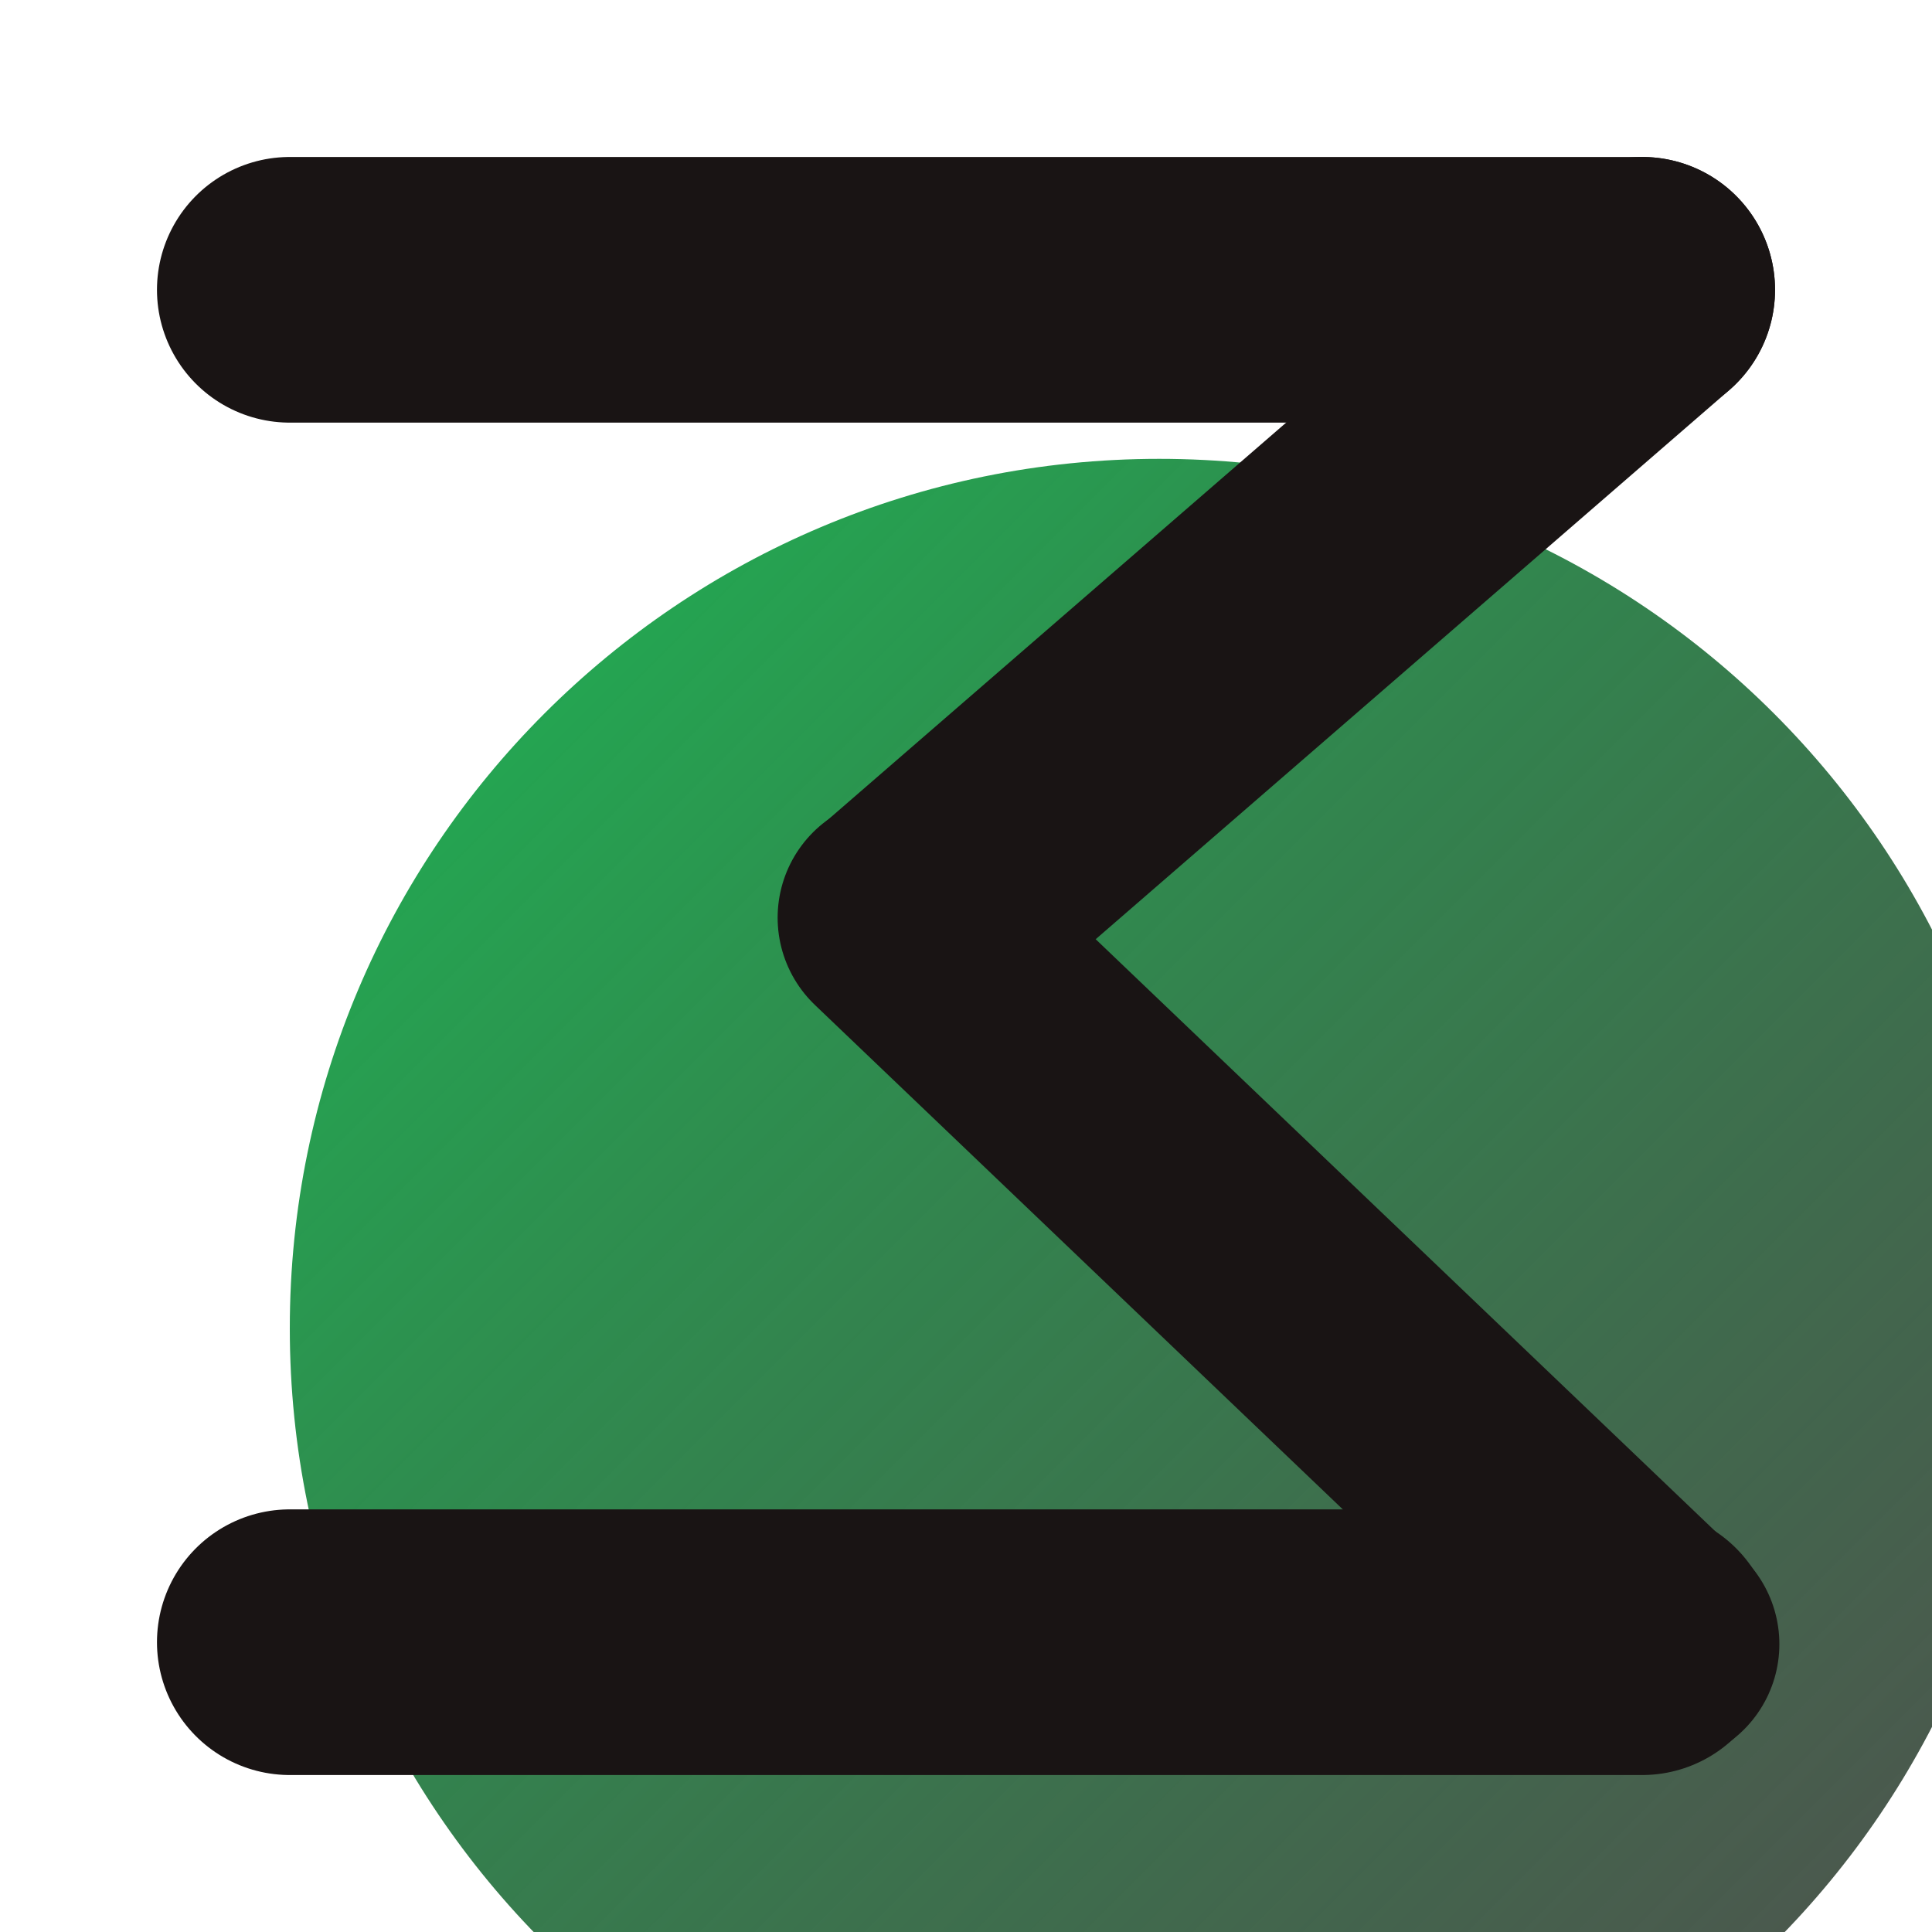
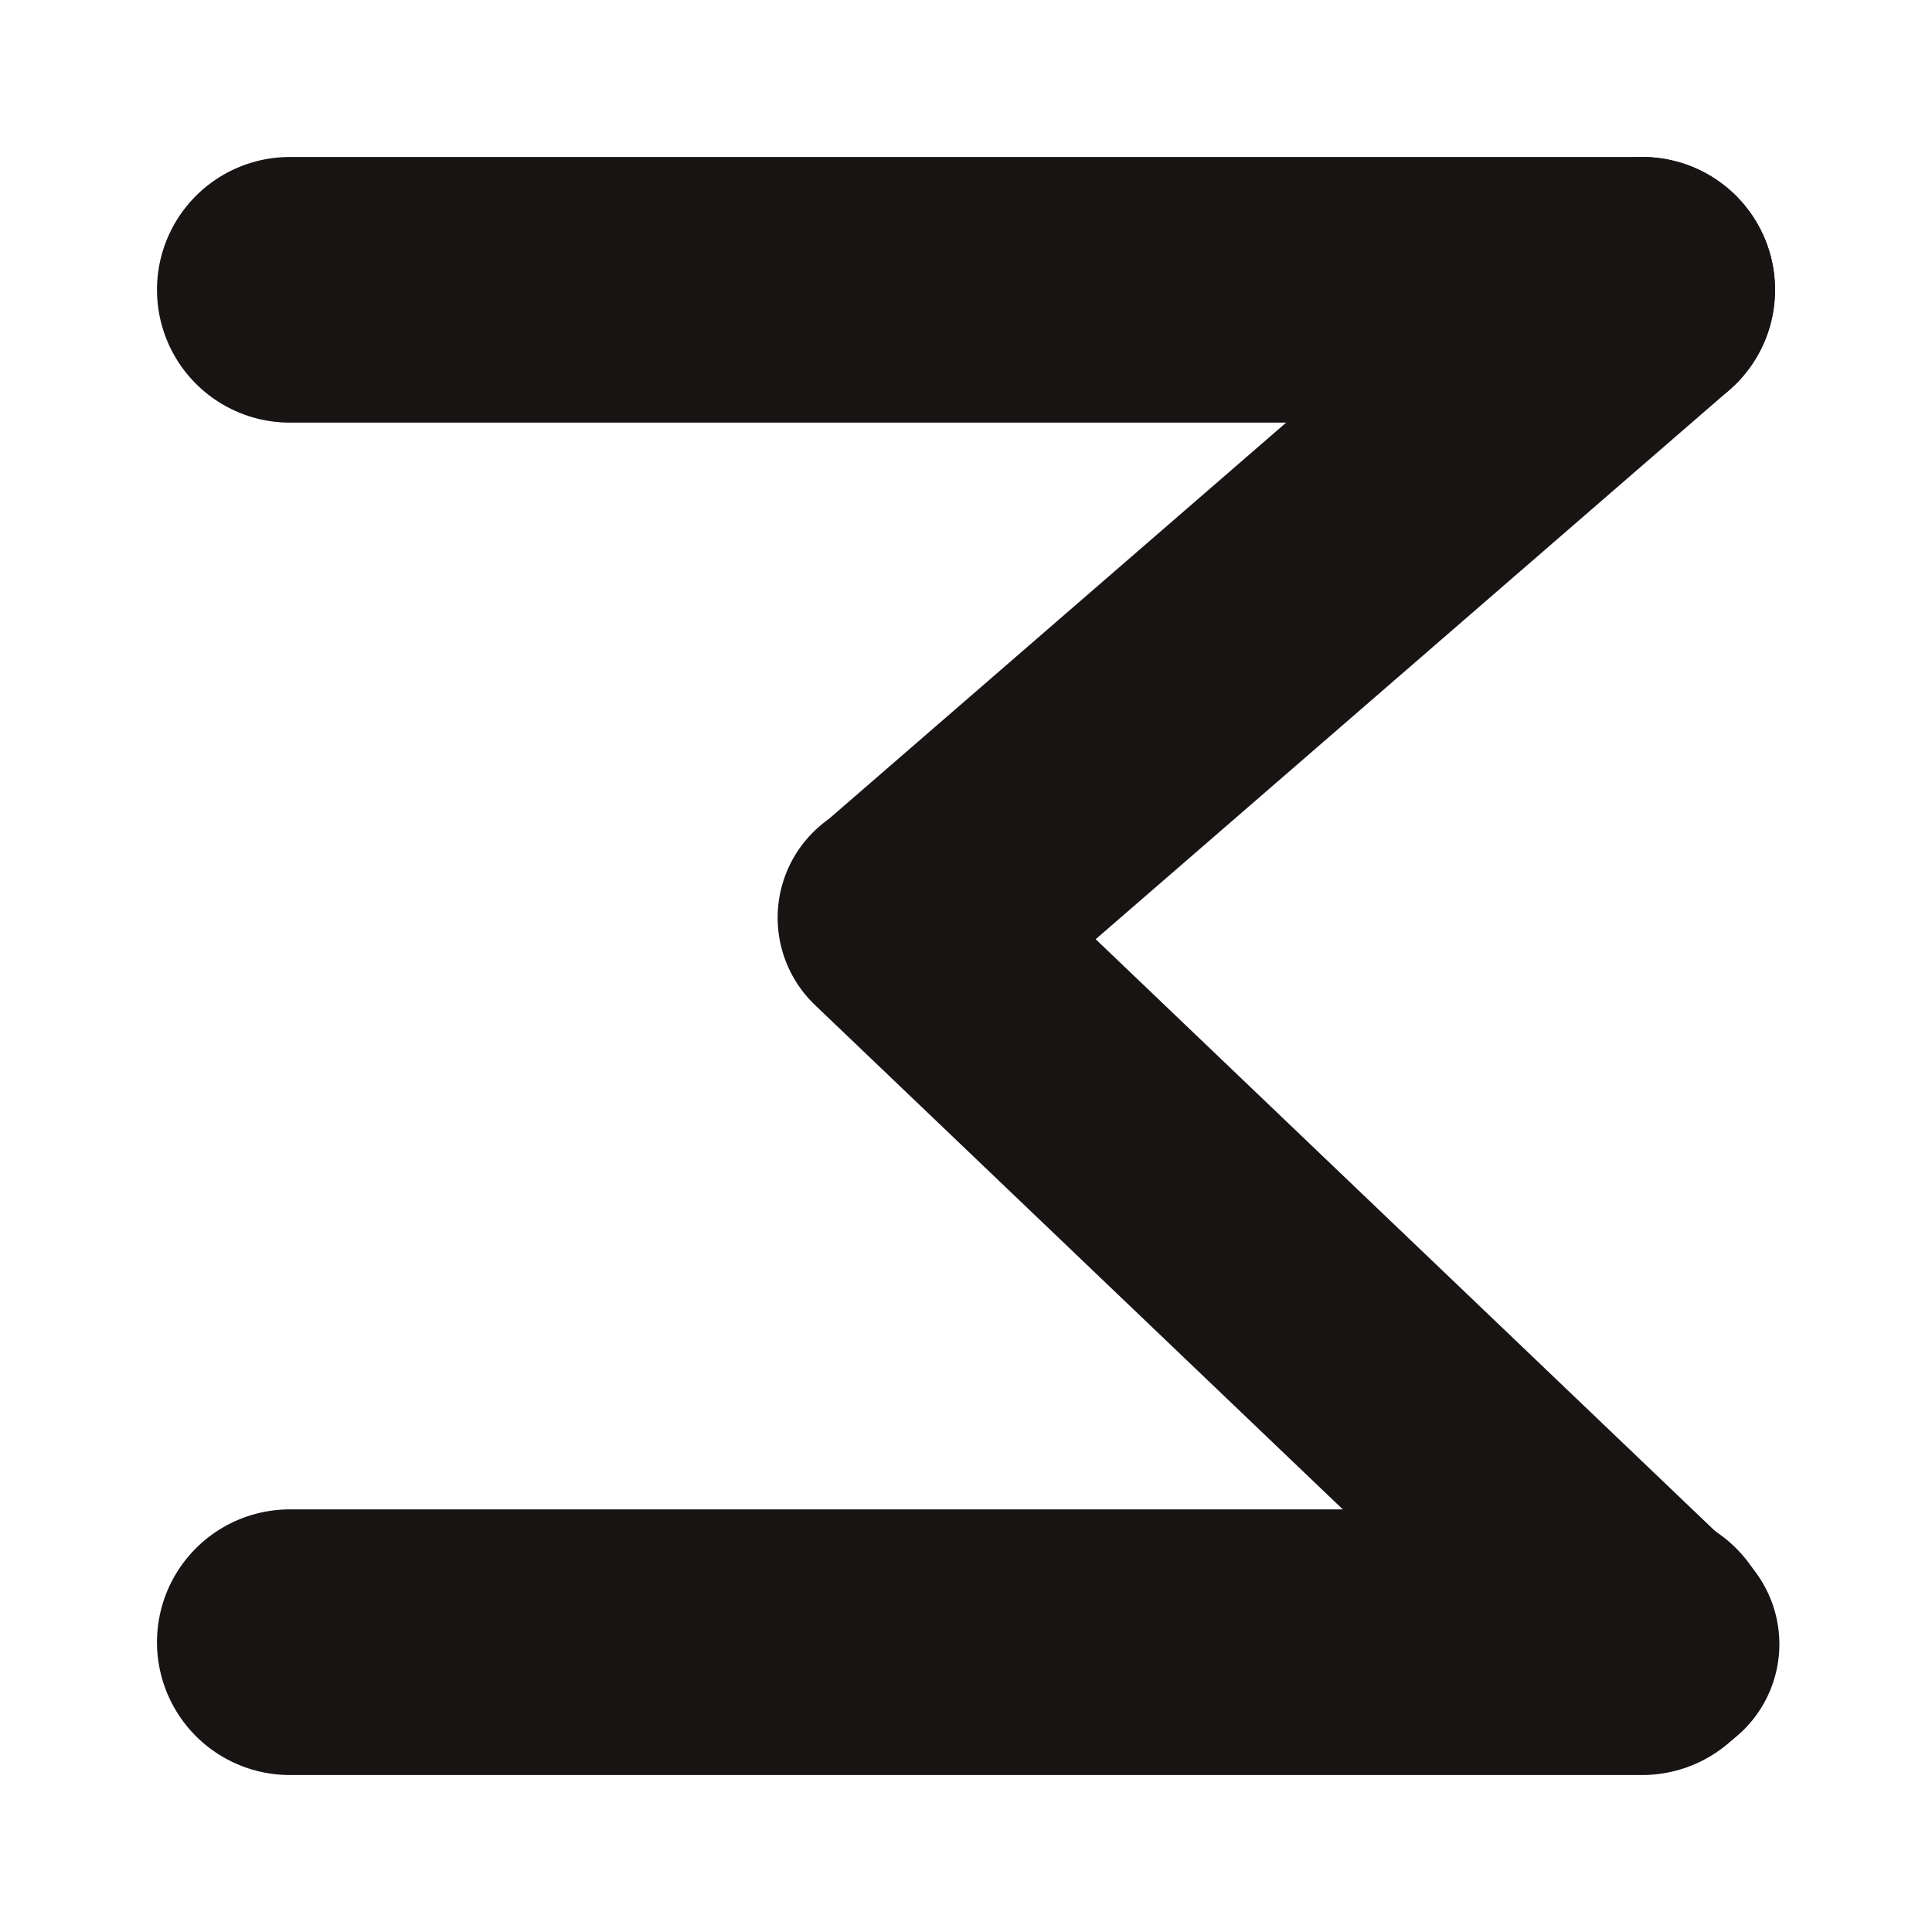
<svg xmlns="http://www.w3.org/2000/svg" width="128px" height="128px" viewBox="-4 -4 40 40">
-   <ellipse cx="20" cy="23.5" rx="18" ry="18" fill="url(#gradient)" />
  <g stroke="#191414" stroke-linecap="round" stroke-width="5.5">
    <line x1="2" y1="2" x2="30" y2="2" />
    <line x1="30" y1="2" x2="15" y2="15" />
    <line x1="14.6" y1="15" x2="30.34" y2="30.04" stroke-width="5" />
    <line x1="2" y1="30" x2="30" y2="30" />
  </g>
  <defs>
    <linearGradient id="gradient" x1="0%" y1="0%" x2="100%" y2="100%">
      <stop offset="0%" style="stop-color:#1db954;stop-opacity:1" />
      <stop offset="100%" style="stop-color:#191414;stop-opacity:0.75" />
    </linearGradient>
  </defs>
</svg>
